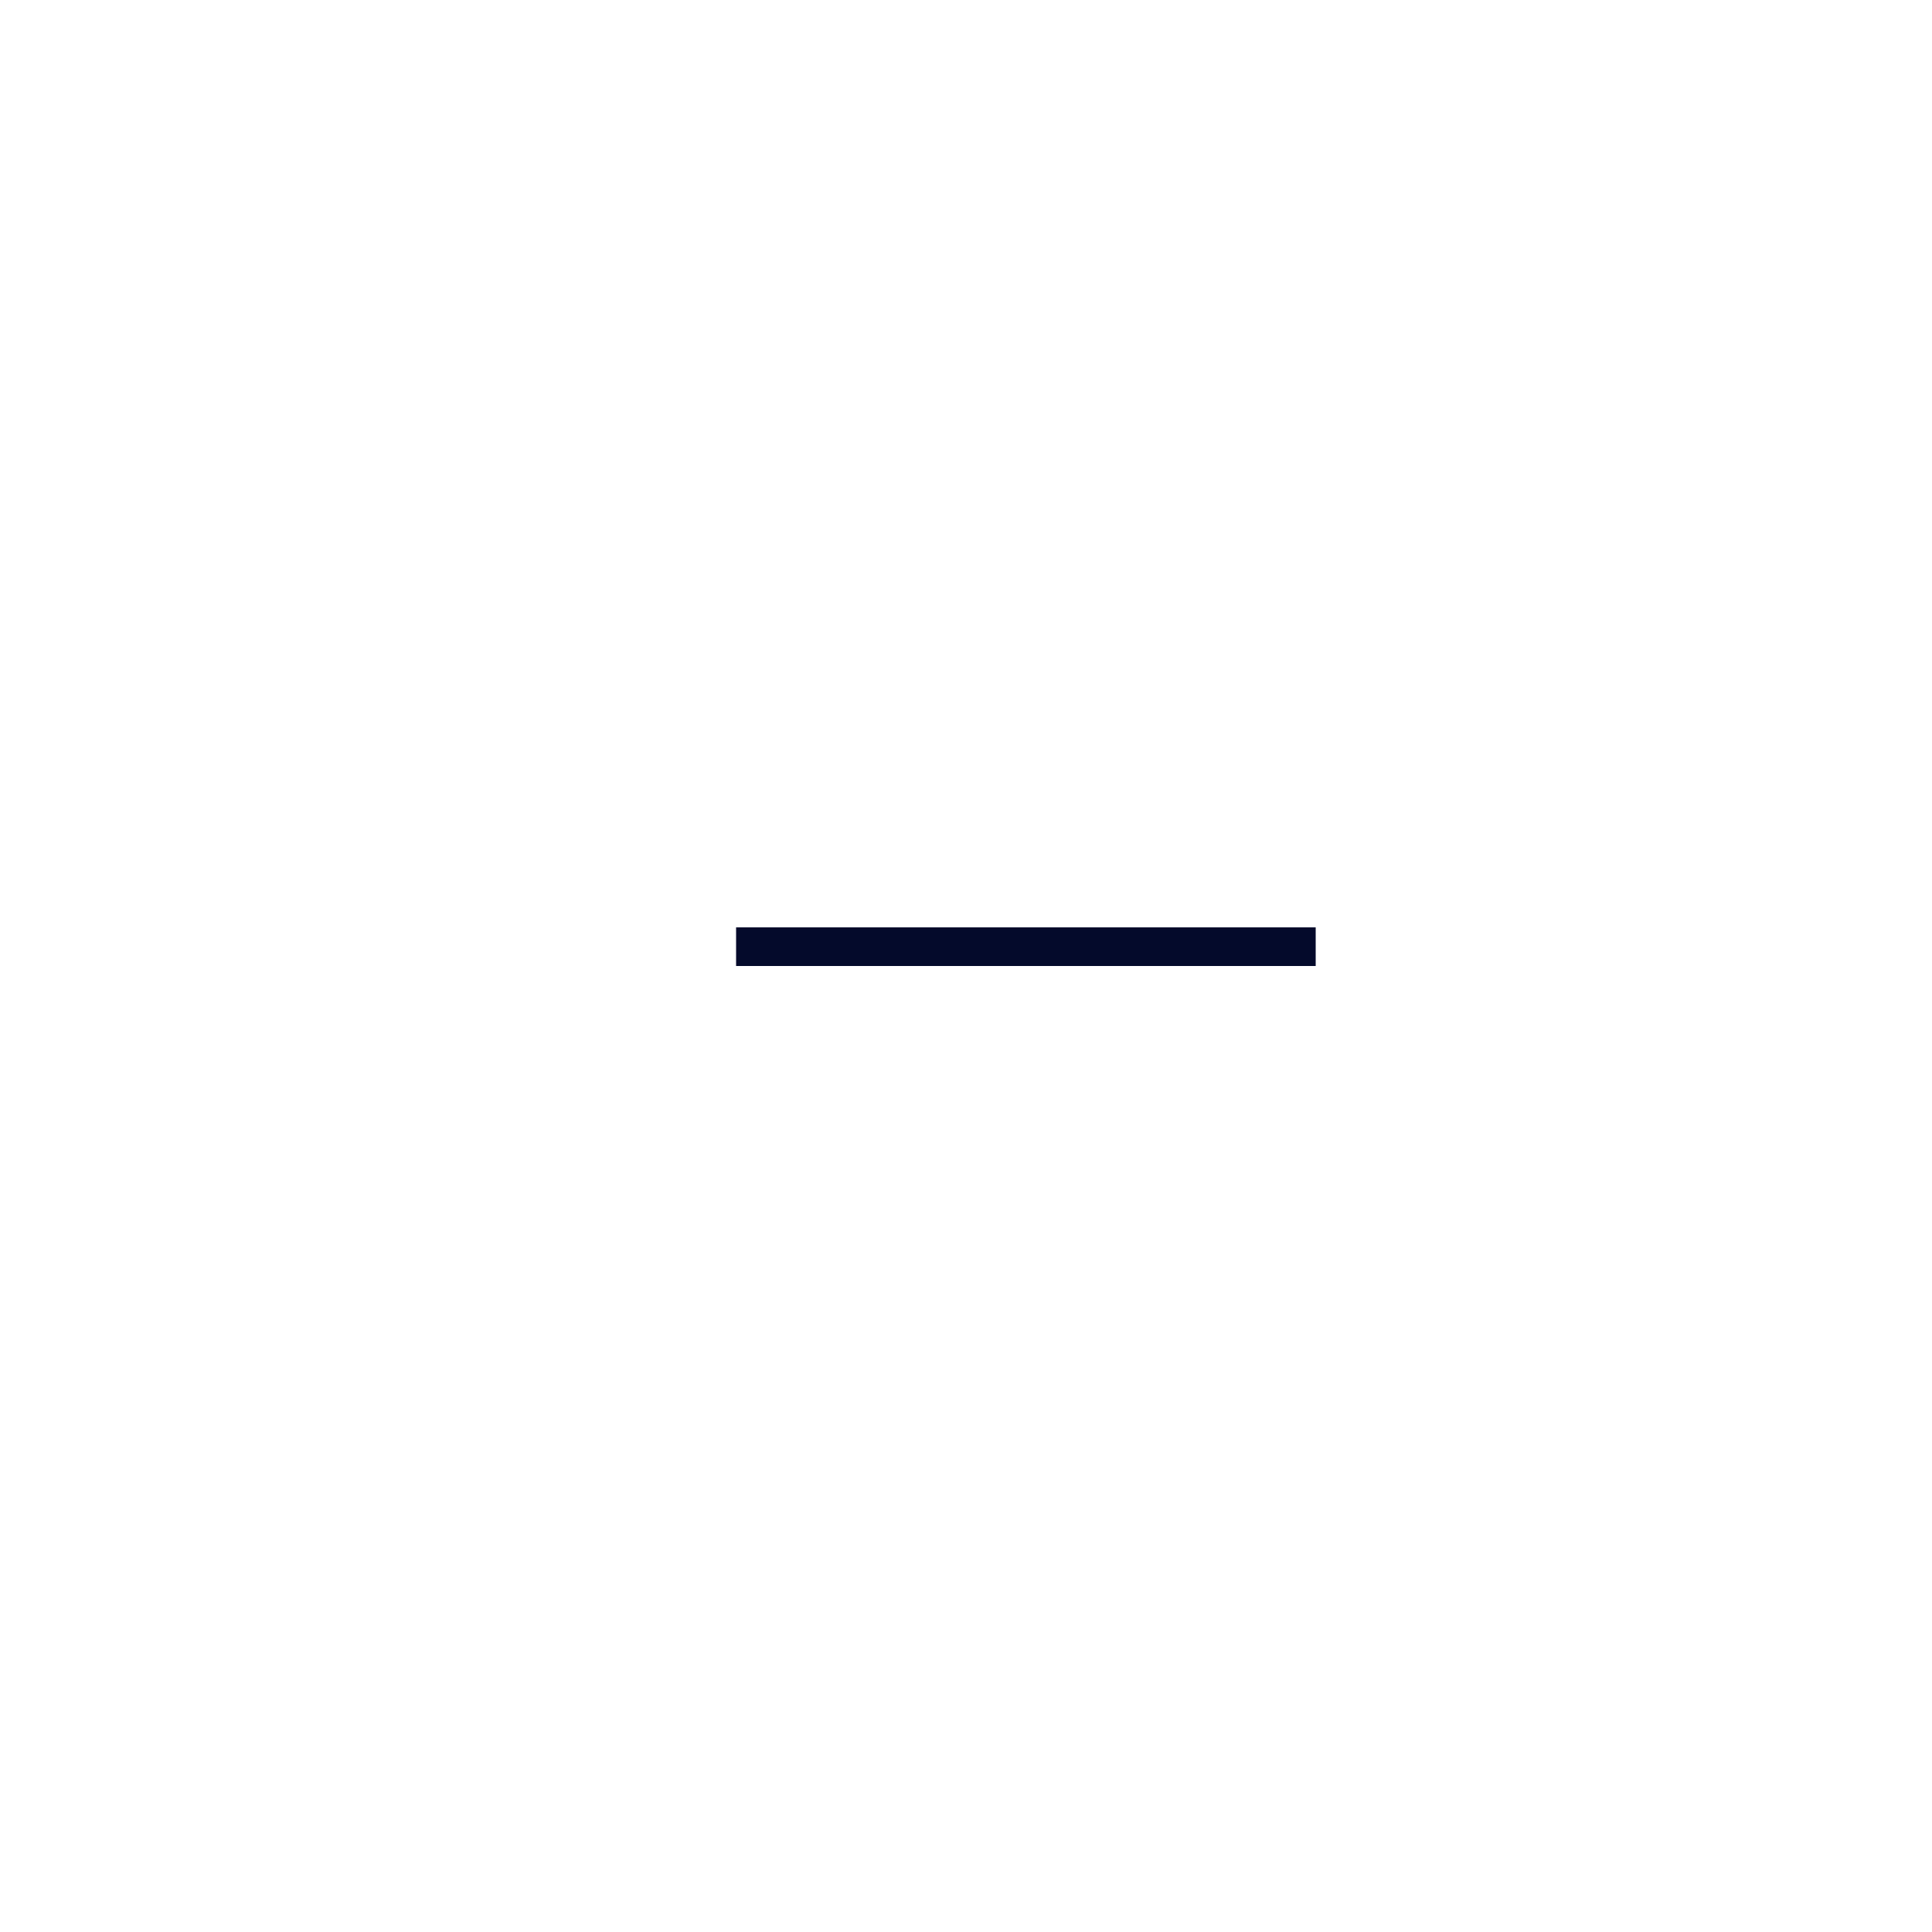
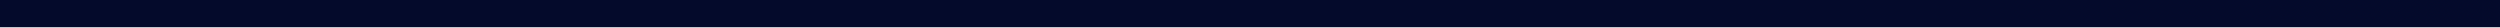
- <svg xmlns="http://www.w3.org/2000/svg" version="1.1" id="Layer_1" x="0px" y="0px" viewBox="186.2 502.2 100 100" enable-background="new 186.2 502.2 100 100" xml:space="preserve">
-   <line fill="none" stroke="#040A2B" stroke-width="2" stroke-miterlimit="10" x1="224.3" y1="551.2" x2="254.3" y2="551.2" />
+ <svg xmlns="http://www.w3.org/2000/svg" version="1.1" id="Layer_1" x="0px" y="0px" width="183.6px" height="2px" viewBox="0 0 183.6 2" enable-background="new 0 0 183.6 2" xml:space="preserve">
+   <rect x="0" fill="#040A2B" width="183.6" height="2" />
</svg>
